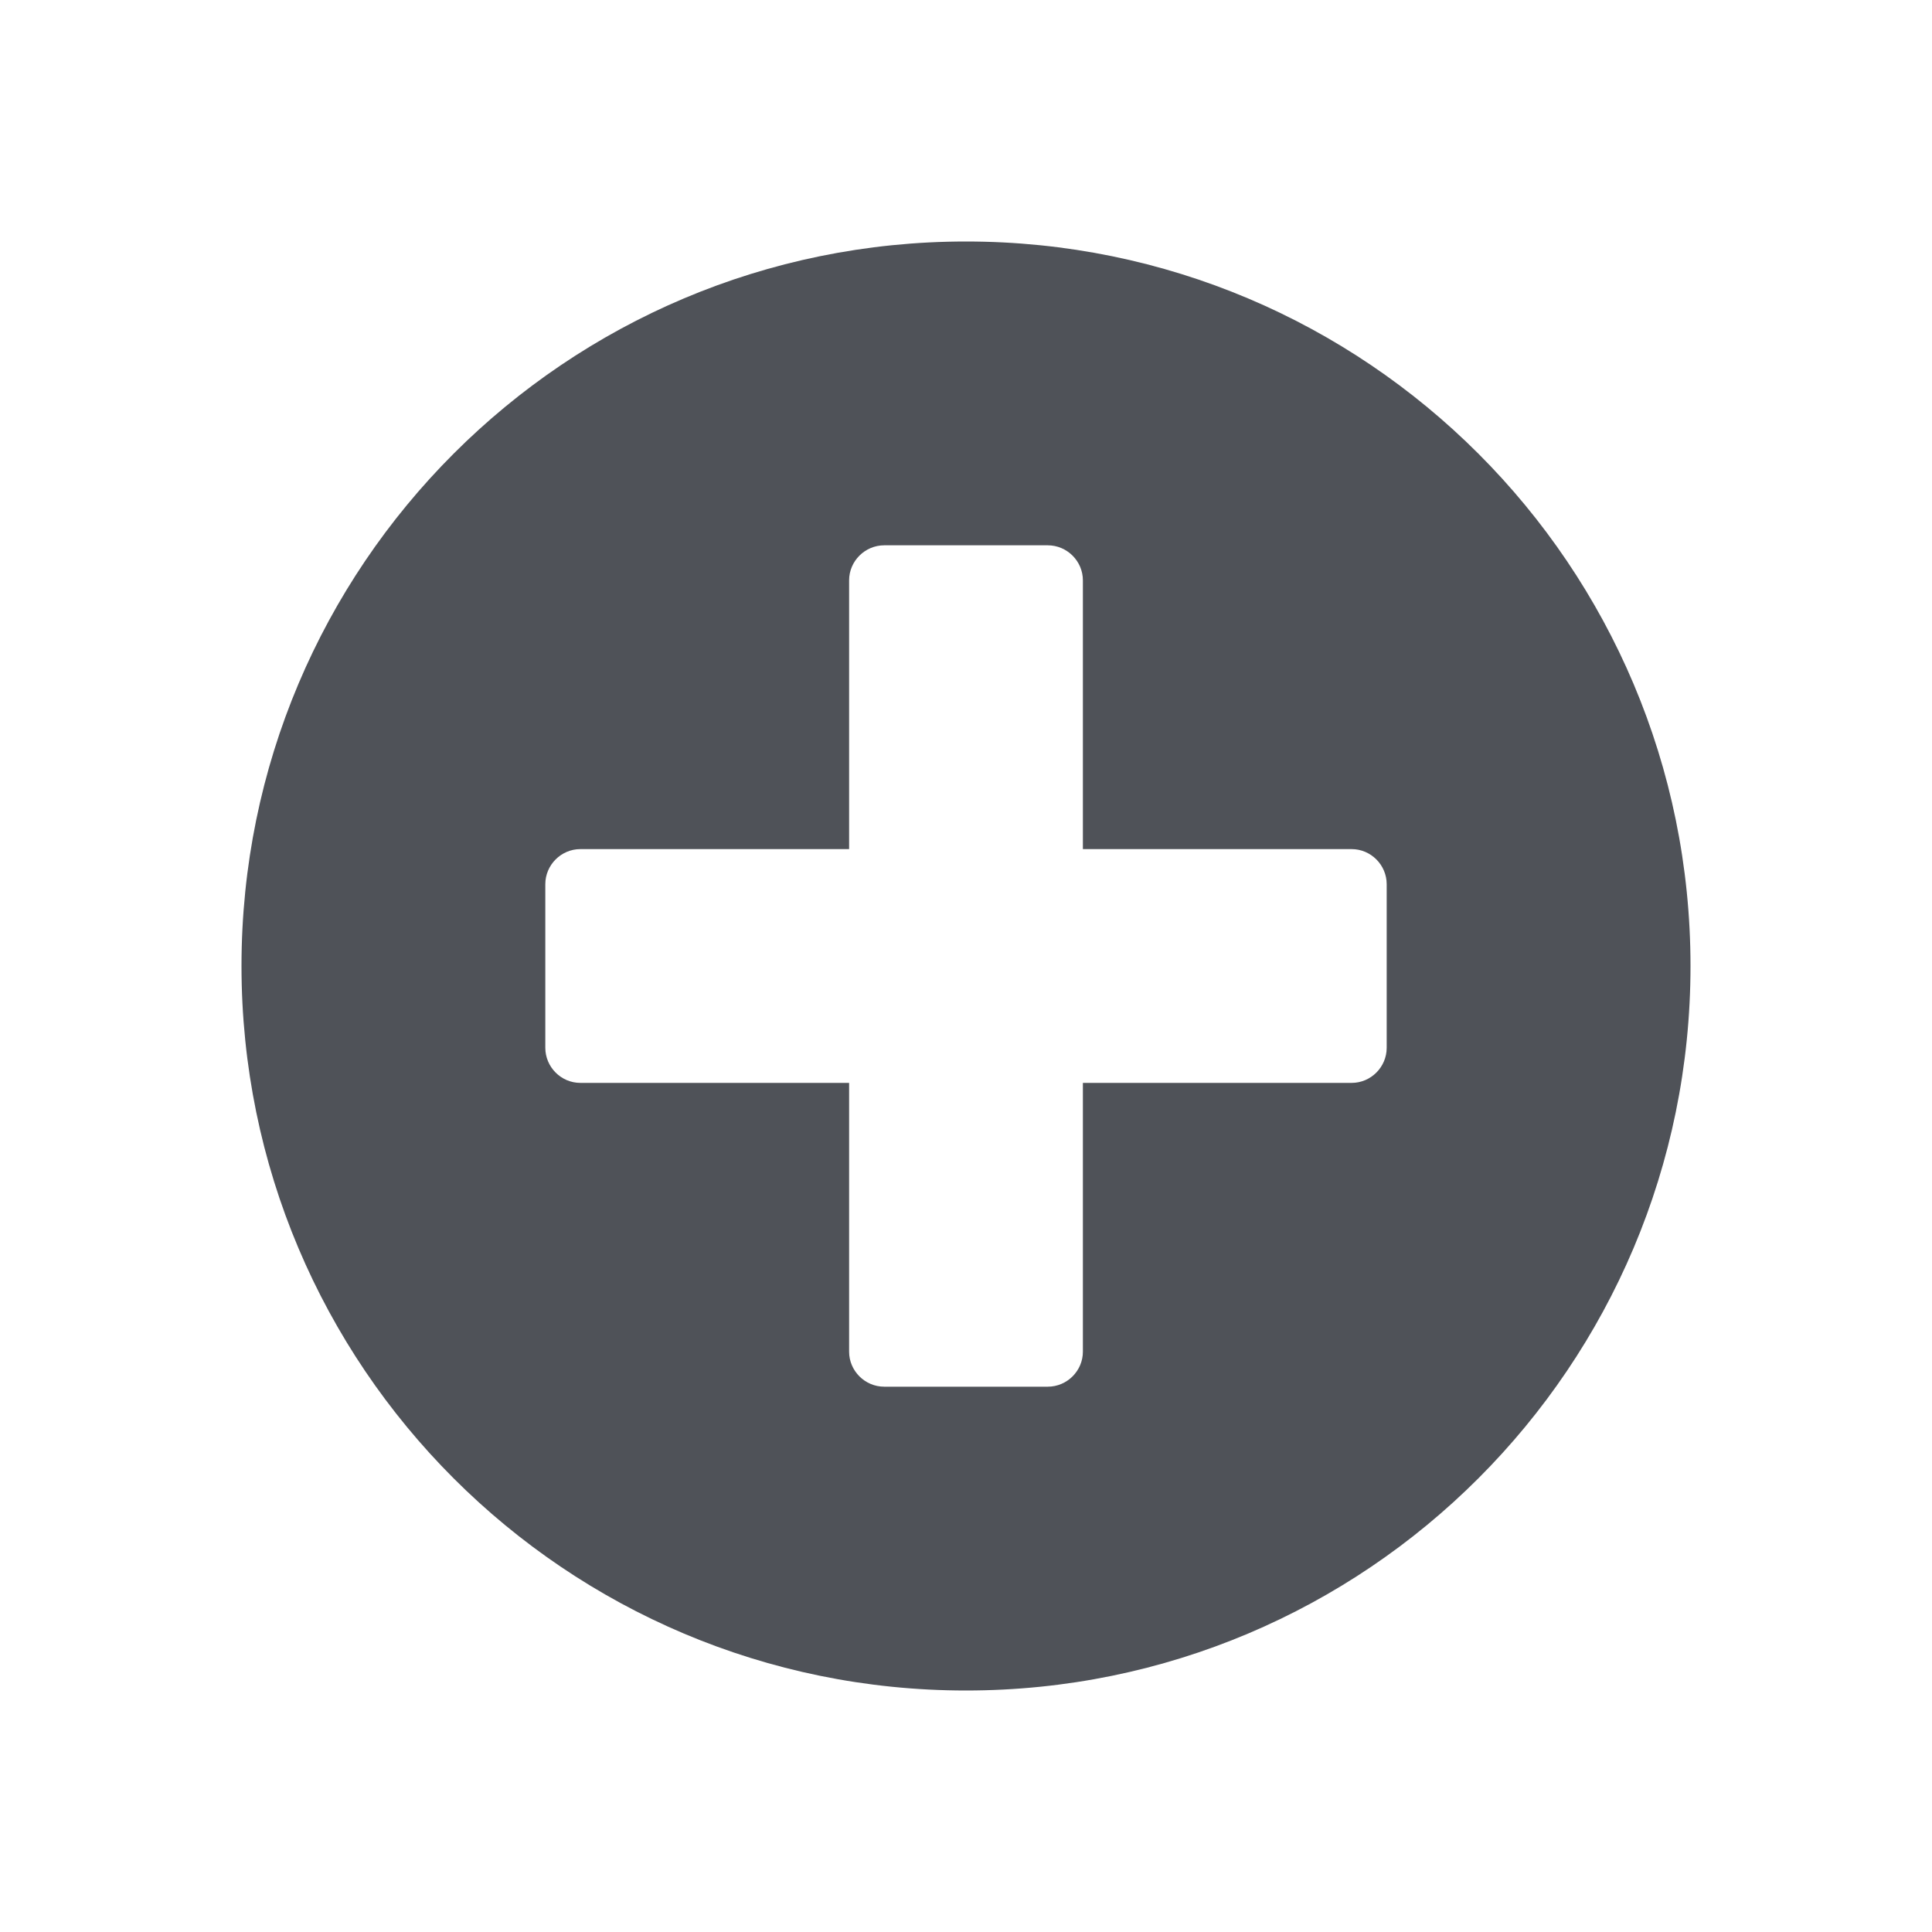
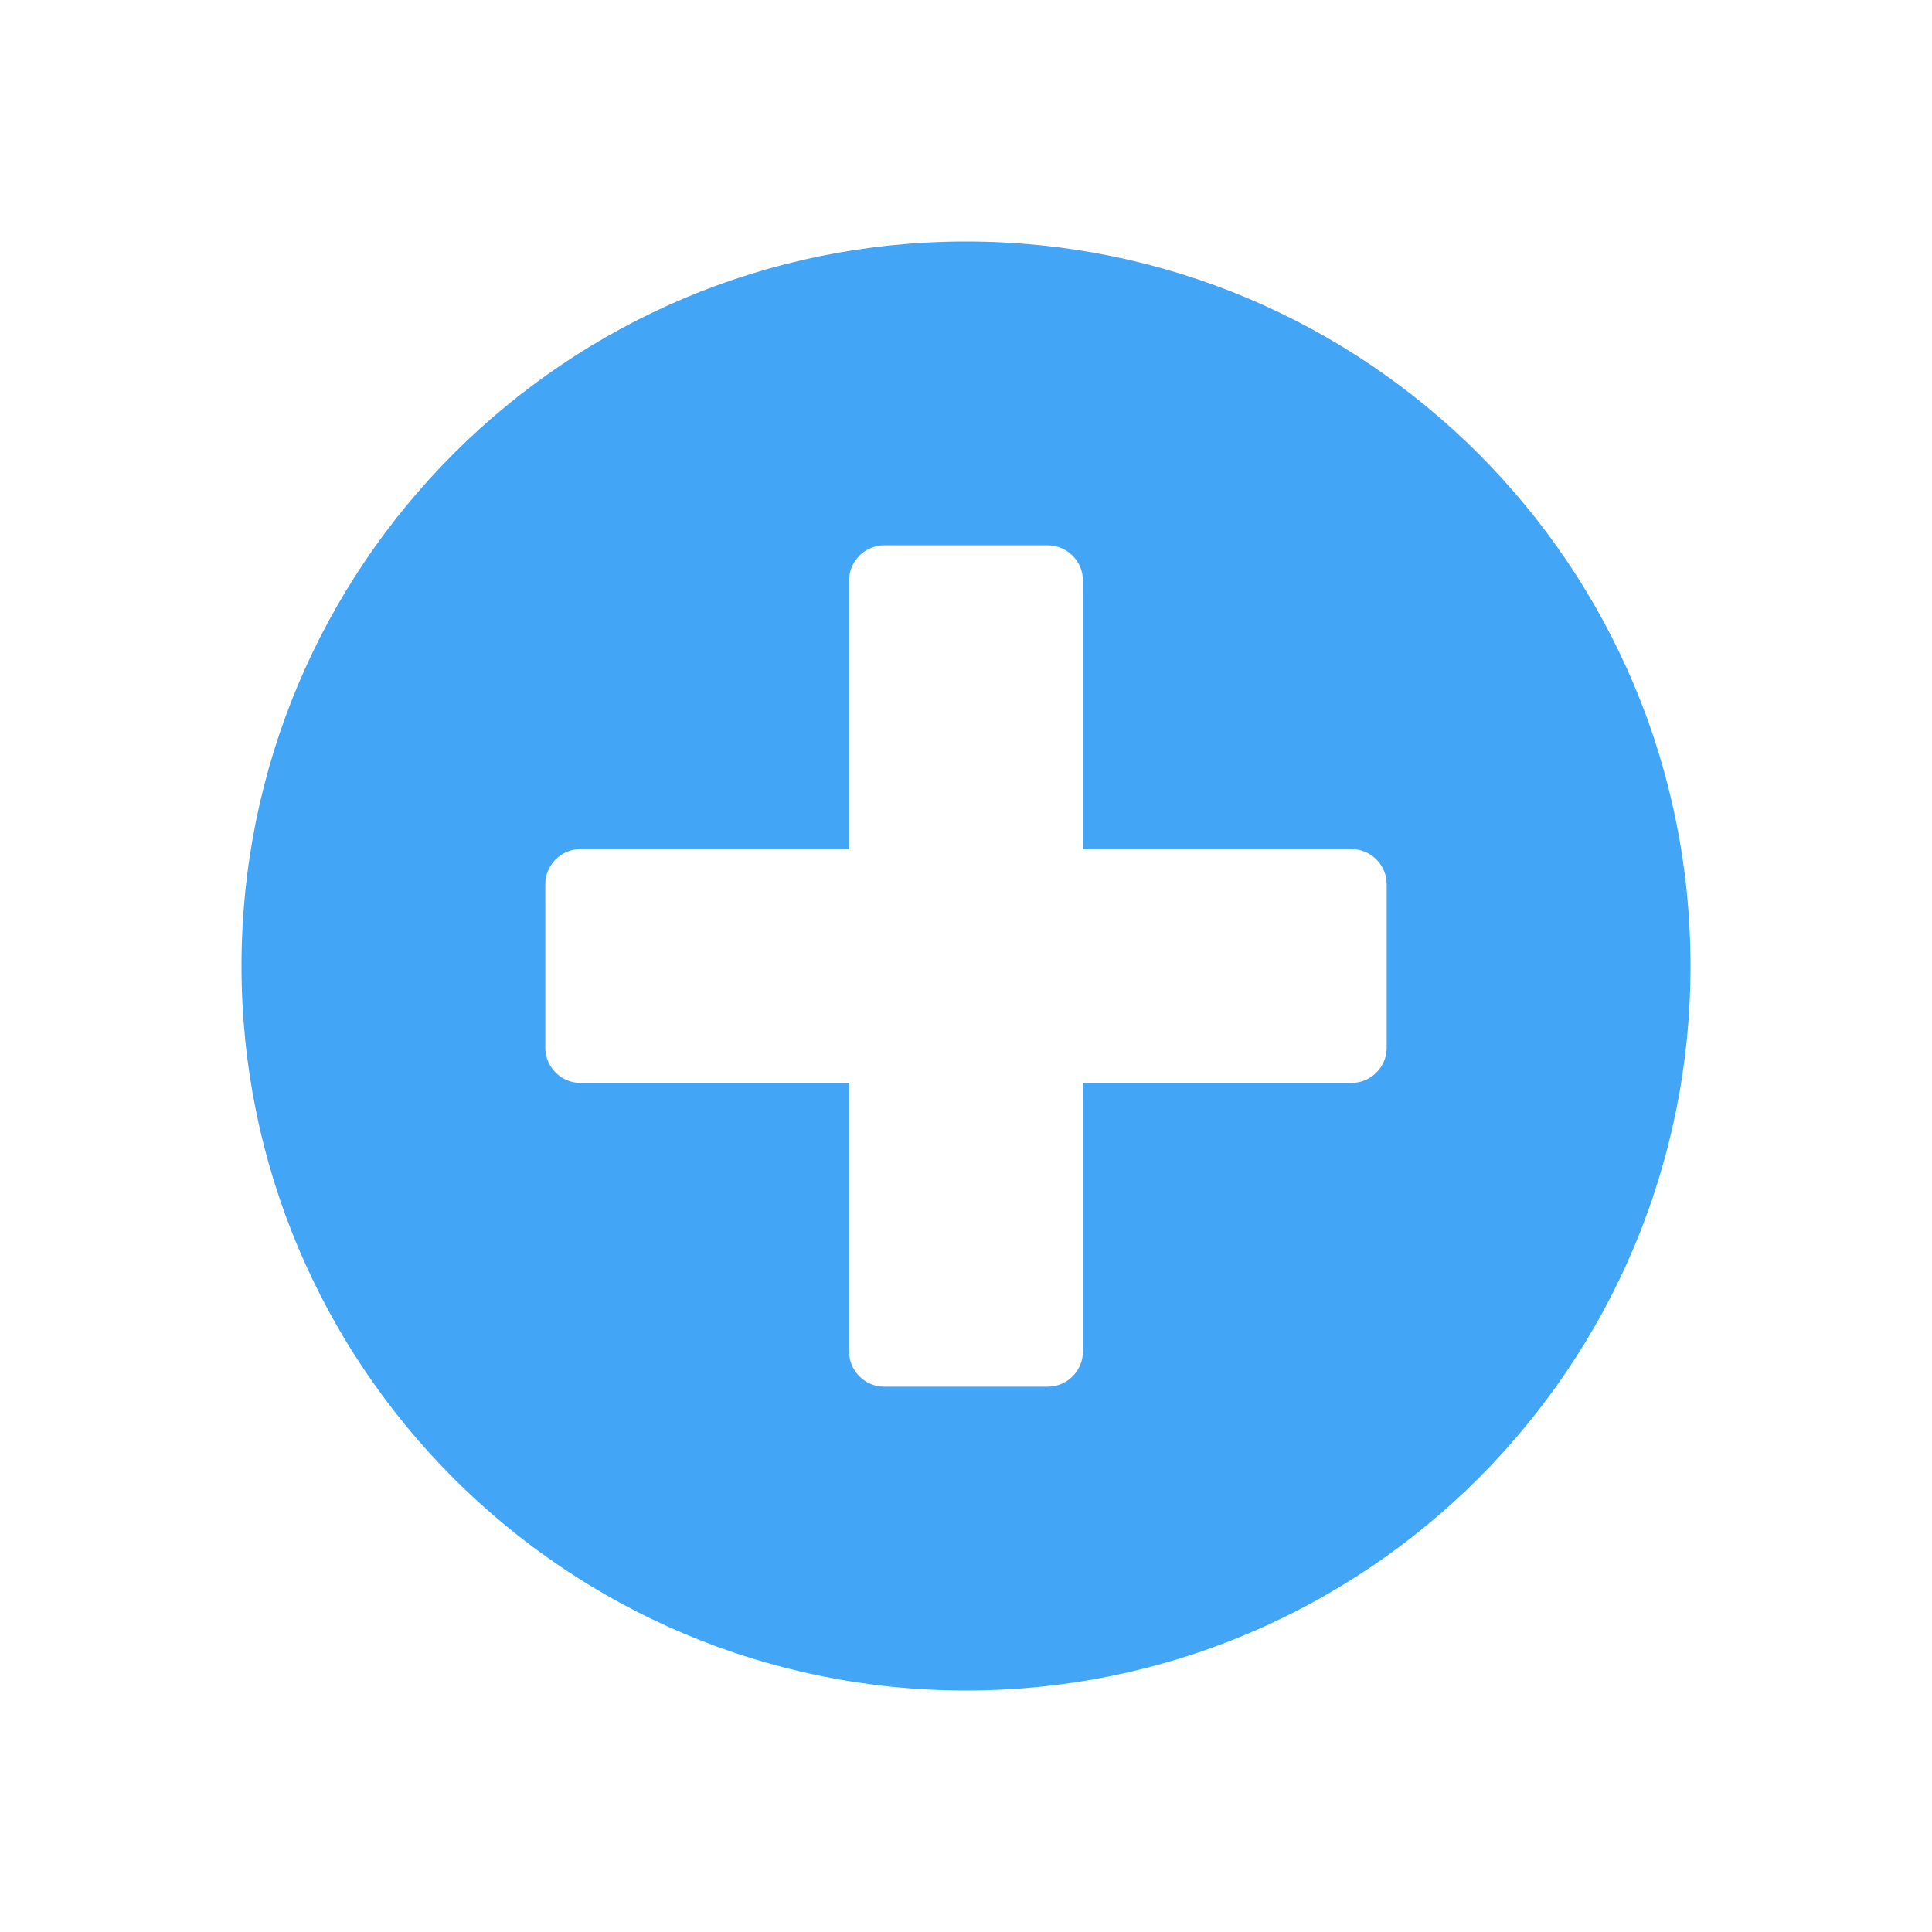
<svg xmlns="http://www.w3.org/2000/svg" width="16" height="16" viewBox="0 0 16 16" fill="none">
-   <path d="M8 2C4.685 2 2 4.685 2 8C2 11.315 4.685 14 8 14C11.315 14 14 11.315 14 8C14 4.685 11.315 2 8 2ZM11.484 8.677C11.484 8.837 11.353 8.968 11.194 8.968H8.968V11.194C8.968 11.353 8.837 11.484 8.677 11.484H7.323C7.163 11.484 7.032 11.353 7.032 11.194V8.968H4.806C4.647 8.968 4.516 8.837 4.516 8.677V7.323C4.516 7.163 4.647 7.032 4.806 7.032H7.032V4.806C7.032 4.647 7.163 4.516 7.323 4.516H8.677C8.837 4.516 8.968 4.647 8.968 4.806V7.032H11.194C11.353 7.032 11.484 7.163 11.484 7.323V8.677Z" fill="#4F5258" />
+   <path d="M8 2C4.685 2 2 4.685 2 8C2 11.315 4.685 14 8 14C11.315 14 14 11.315 14 8C14 4.685 11.315 2 8 2ZM11.484 8.677C11.484 8.837 11.353 8.968 11.194 8.968H8.968V11.194C8.968 11.353 8.837 11.484 8.677 11.484H7.323C7.163 11.484 7.032 11.353 7.032 11.194V8.968H4.806C4.647 8.968 4.516 8.837 4.516 8.677V7.323C4.516 7.163 4.647 7.032 4.806 7.032H7.032V4.806C7.032 4.647 7.163 4.516 7.323 4.516H8.677C8.837 4.516 8.968 4.647 8.968 4.806V7.032H11.194C11.353 7.032 11.484 7.163 11.484 7.323V8.677Z" fill="#42A5F5" />
</svg>
